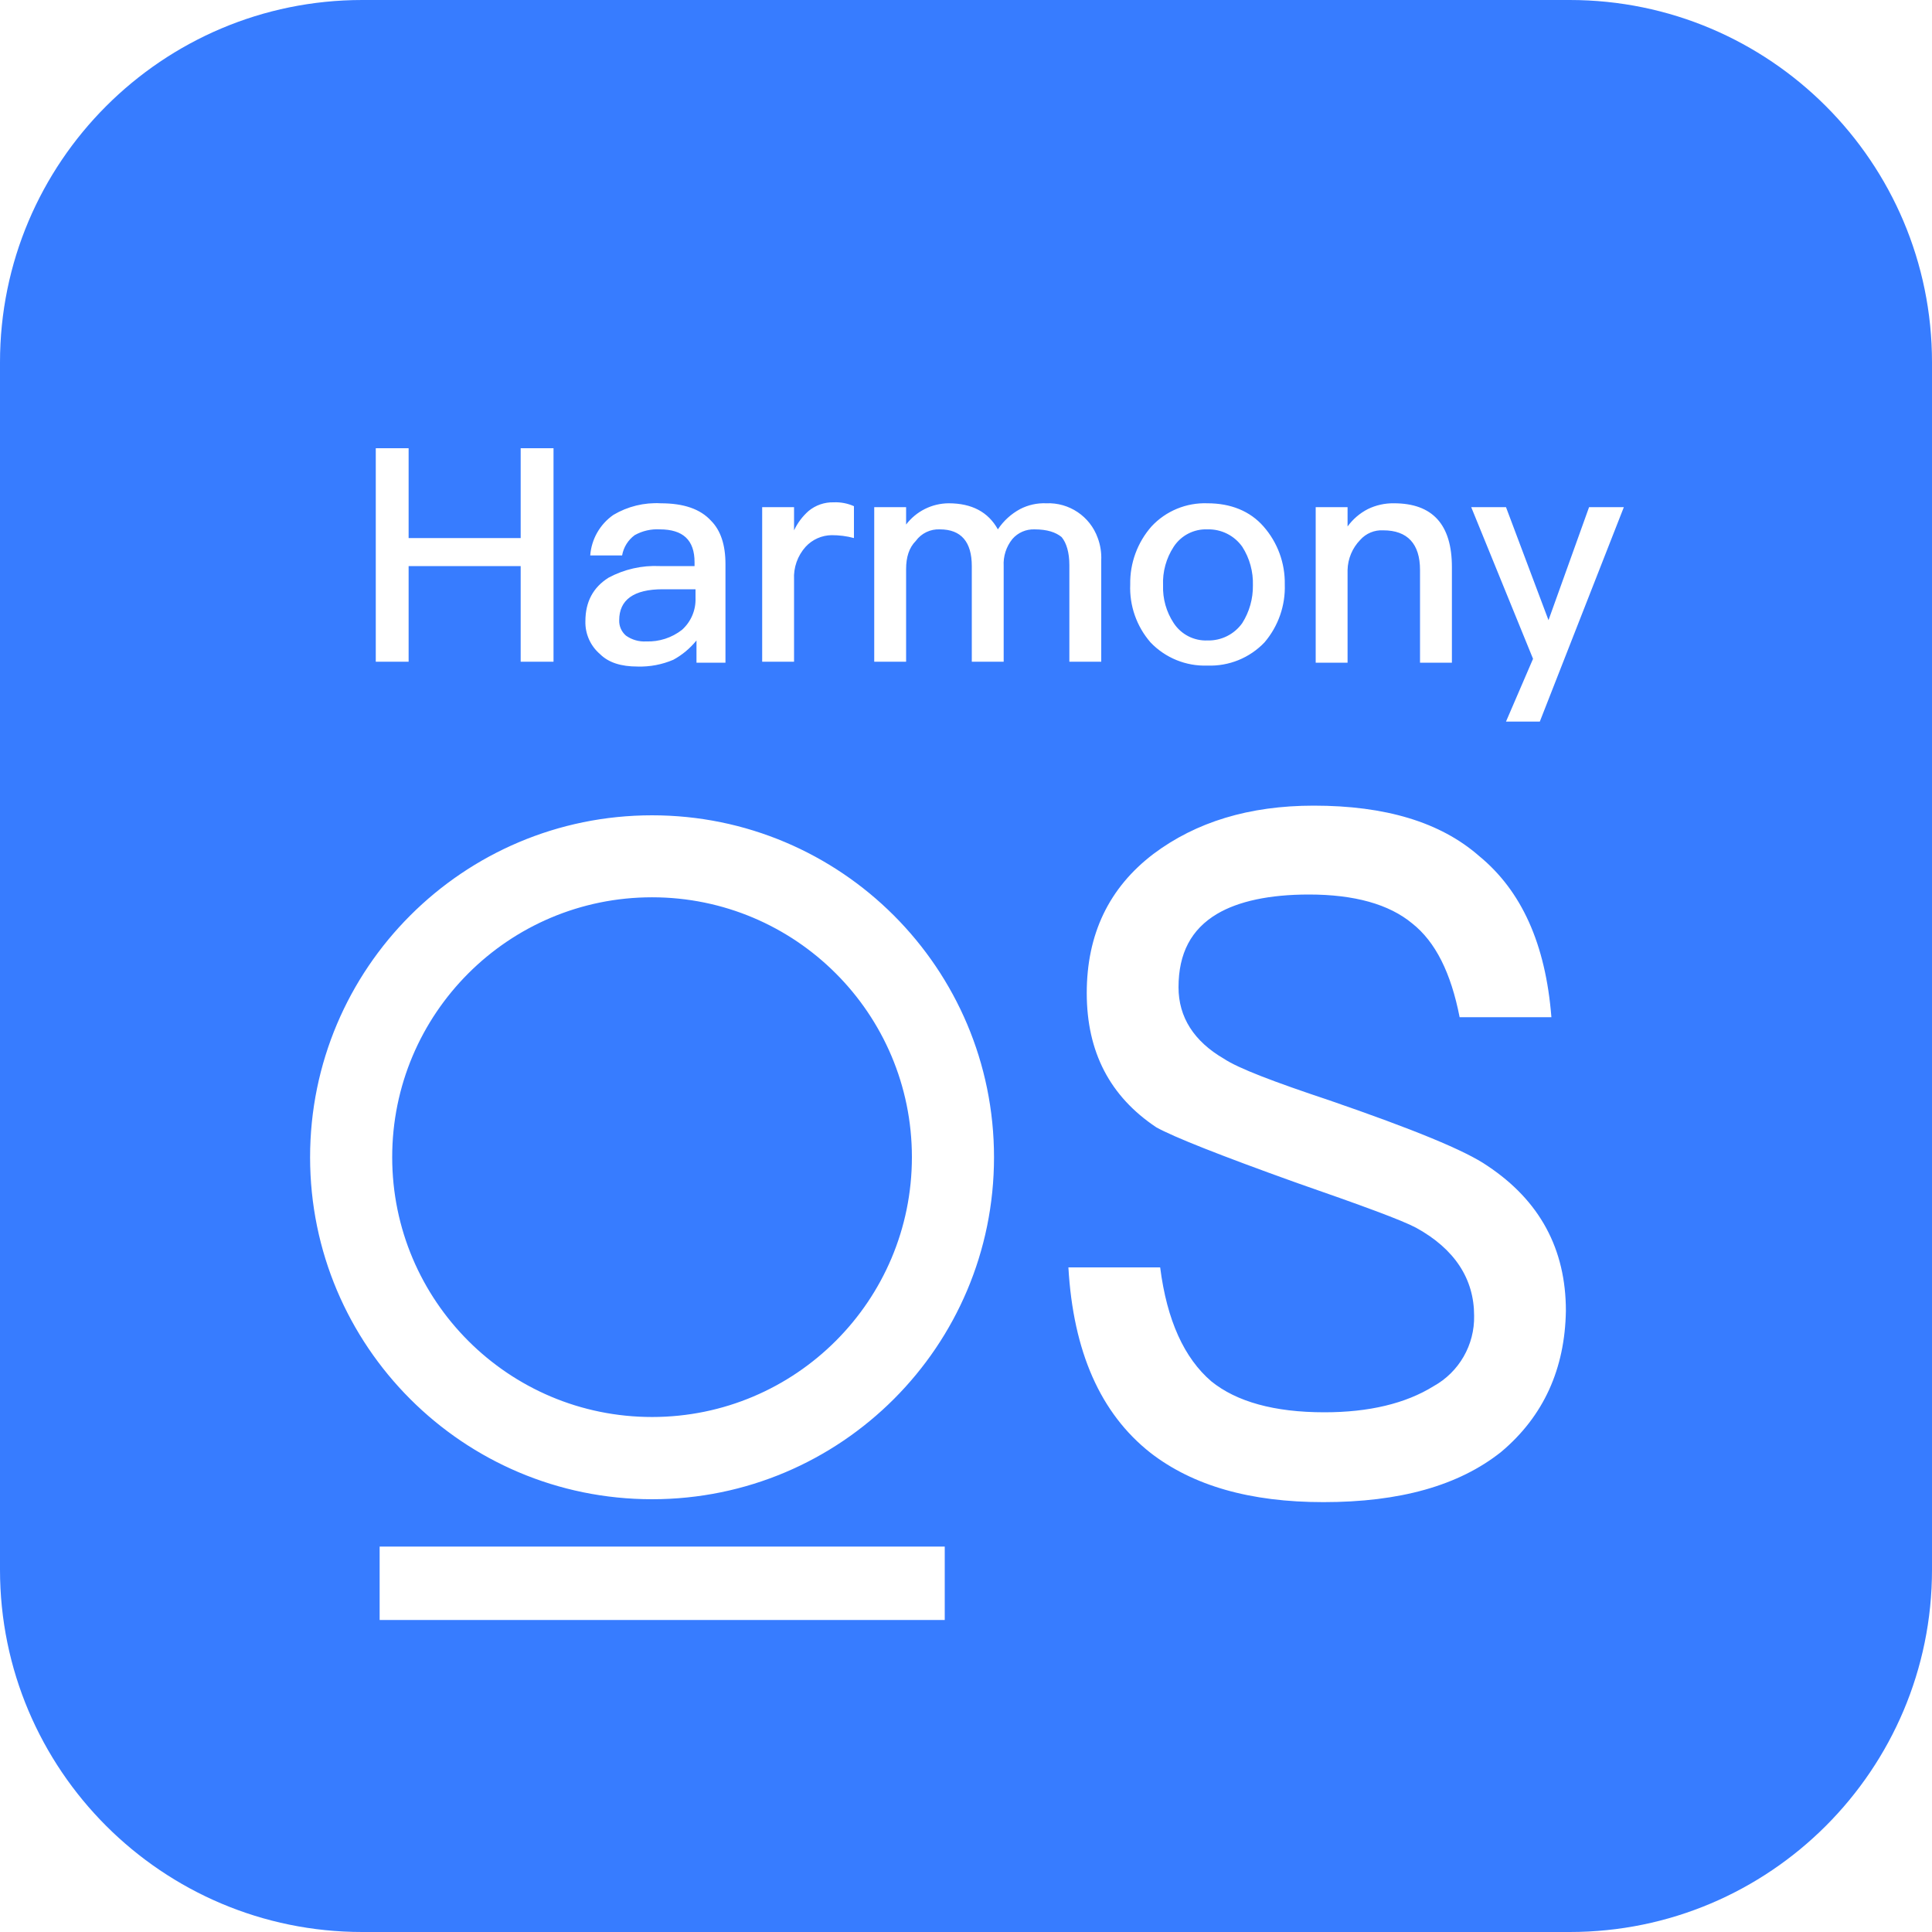
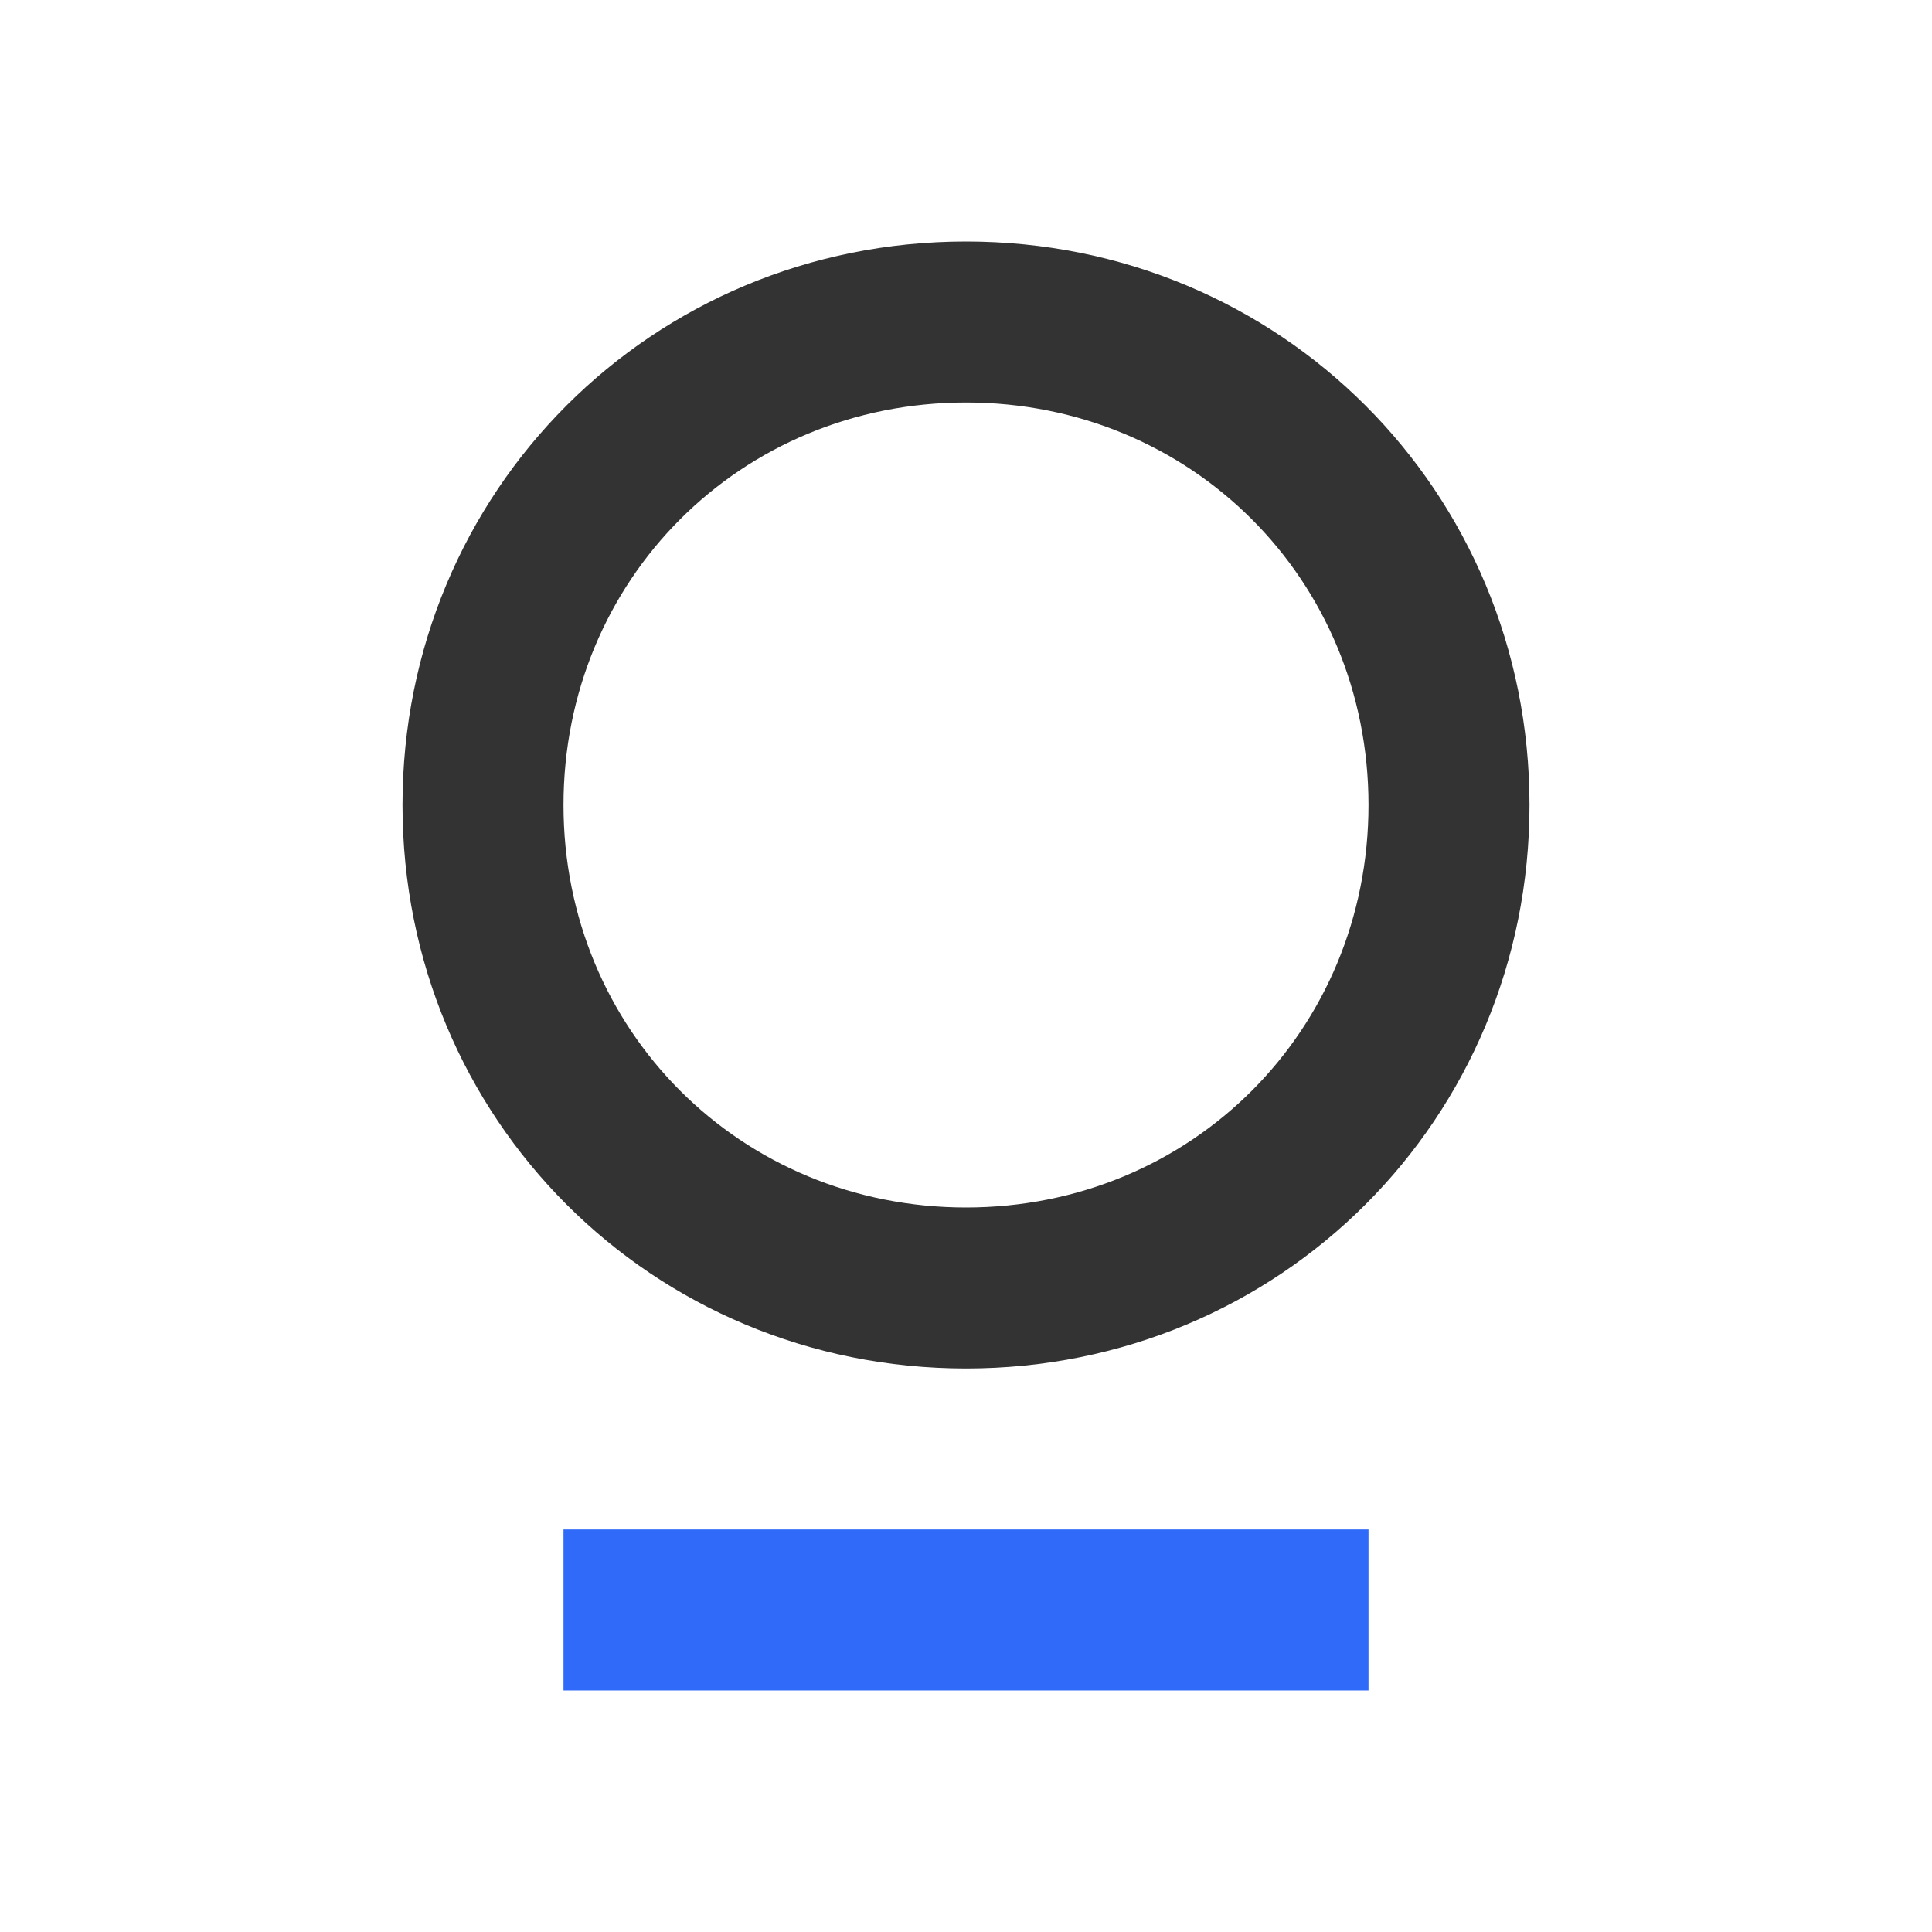
- <svg xmlns="http://www.w3.org/2000/svg" t="1748504904133" class="icon" viewBox="0 0 1024 1024" version="1.1" p-id="5958" width="64" height="64">
-   <path d="M832 0c105.984 0 192 86.016 192 192v640c0 105.984-86.016 192-192 192H192c-105.984 0-192-86.016-192-192V192c0-105.984 86.016-192 192-192zM500.736 819.712h-299.52v38.912h299.52v-38.912z m195.584-392.704c-34.304 0-62.464 8.704-84.992 25.6-23.552 17.92-35.328 42.496-35.328 73.728 0 31.232 12.288 54.784 36.864 71.168 9.216 5.12 33.792 14.848 73.728 29.184 35.328 12.288 56.32 19.968 64 24.064 20.48 11.264 30.72 27.136 30.72 46.592 0.32 15.488-7.968 29.888-21.504 37.376-14.848 9.216-34.304 13.824-57.856 13.824-26.624 0-46.592-5.632-59.904-16.384-14.336-12.288-23.552-32.256-27.136-60.416h-48.64c2.56 44.544 16.896 77.312 43.52 98.304 22.528 17.408 52.736 26.112 91.648 26.112 40.448 0 71.68-8.704 94.208-26.624 22.528-18.944 33.792-44.032 34.304-74.752 0-32.768-13.824-58.368-41.472-76.8-11.776-8.192-39.424-19.456-83.968-34.816-29.184-9.728-48.128-16.896-55.808-22.016-15.872-9.216-24.064-22.016-24.064-37.888 0-17.92 6.656-30.72 20.48-38.912 11.264-6.656 27.648-10.24 48.64-10.24 24.064 0 42.496 5.12 54.784 15.36 12.288 9.728 20.48 26.112 25.088 49.664h48.64c-3.072-38.912-15.872-67.072-38.4-85.504-20.48-17.92-49.664-26.624-87.552-26.624z m-350.72 5.12a181.248 181.248 0 1 0 0 362.496 181.248 181.248 0 0 0 0-362.496z m0 43.456a137.728 137.728 0 1 1-137.728 137.792 137.728 137.728 0 0 1 137.728-137.792zM798.208 268.8h-18.432l32.768 80.384-14.336 33.28h17.92L860.672 268.8h-18.432l-21.504 59.904-22.528-59.904z m-448-2.048a44.352 44.352 0 0 0-25.088 6.144 28.8 28.8 0 0 0-12.288 21.504h16.896a16.96 16.96 0 0 1 6.656-10.752 24.384 24.384 0 0 1 13.312-3.072c12.288 0 18.432 5.632 18.432 17.408v2.048h-18.432a52.128 52.128 0 0 0-27.136 6.144c-8.192 5.12-12.288 12.8-12.288 23.04a22.112 22.112 0 0 0 7.68 17.408c4.608 4.608 11.264 6.656 19.968 6.656 6.496 0.192 12.96-1.024 18.944-3.584 4.736-2.56 8.896-6.08 12.288-10.24v11.776h15.36V299.008c0-10.24-2.56-17.92-7.68-23.04-5.632-6.144-14.336-9.216-26.624-9.216z m289.792 0c-11.2-0.416-22.08 4.064-29.696 12.288a45.312 45.312 0 0 0-11.264 30.72c-0.48 11.232 3.392 22.24 10.752 30.72 7.84 8.224 18.848 12.704 30.208 12.288 11.36 0.416 22.368-4.064 30.208-12.288 7.296-8.544 11.136-19.52 10.752-30.72a45.248 45.248 0 0 0-11.264-30.72c-7.168-8.192-17.408-12.288-29.696-12.288z m98.816 0a30.464 30.464 0 0 0-13.824 3.072 30.464 30.464 0 0 0-10.752 9.216V268.8h-16.896v82.432h16.896V302.08a23.68 23.68 0 0 1 6.656-15.872 15.2 15.2 0 0 1 12.288-5.12c12.8 0 19.456 7.168 19.456 20.992v49.152h16.896V300.544c0-22.528-10.24-33.792-30.72-33.792z m-522.24-29.184h-17.408v113.152h17.408V300.032h59.392v50.688h17.408V237.568h-17.408v47.616H216.576V237.568z m225.28 28.672a20.032 20.032 0 0 0-13.312 4.608 31.68 31.68 0 0 0-7.68 10.24V268.8h-16.896v81.92h16.896V307.2a24.064 24.064 0 0 1 6.144-17.408 19.104 19.104 0 0 1 13.824-6.144c3.968 0 7.936 0.48 11.776 1.536v-16.896a23.744 23.744 0 0 0-10.752-2.048z m112.64 0.512a27.648 27.648 0 0 0-13.824 3.072c-4.736 2.56-8.8 6.24-11.776 10.752-5.12-9.216-13.824-13.824-26.112-13.824a28.576 28.576 0 0 0-22.528 11.264V268.8h-16.896v81.92h16.896V301.568c0-6.144 1.536-11.264 5.12-14.848a14.912 14.912 0 0 1 12.8-6.144c11.264 0 16.896 6.656 16.896 19.456v50.688h16.896V300.032a20.992 20.992 0 0 1 4.608-14.336 14.848 14.848 0 0 1 11.776-5.12c6.656 0 11.264 1.536 14.336 4.096 2.56 3.072 4.096 8.192 4.096 14.848v51.2h16.896V296.96a30.016 30.016 0 0 0-1.856-11.84 27.744 27.744 0 0 0-27.328-18.368zM368.64 312.32v4.608a21.6 21.6 0 0 1-7.168 16.896 29.056 29.056 0 0 1-18.944 6.144 16.8 16.8 0 0 1-10.752-3.072 10.24 10.24 0 0 1-3.584-8.192c0-10.752 7.68-16.384 23.04-16.384h17.408zM640 280.576a21.856 21.856 0 0 1 18.432 9.216c3.904 6.08 5.856 13.248 5.632 20.48a36.48 36.48 0 0 1-5.632 19.968 21.888 21.888 0 0 1-18.432 9.216 20.384 20.384 0 0 1-17.92-9.216 34.144 34.144 0 0 1-5.632-19.968c-0.32-7.232 1.664-14.4 5.632-20.48a20.384 20.384 0 0 1 17.92-9.216z" fill="#377CFF" p-id="5959" />
+ <svg xmlns="http://www.w3.org/2000/svg" t="1748522007908" class="icon" viewBox="0 0 1024 1024" version="1.1" p-id="1562" width="64" height="64">
+   <path d="M298.667 810.667h426.667v85.333H298.667z" fill="#306AF9" p-id="1563" />
+   <path d="M512 128c-166.4 0-298.667 132.267-298.667 298.667s132.267 298.667 298.667 298.667 298.667-132.267 298.667-298.667-132.267-298.667-298.667-298.667z m0 512c-119.467 0-213.333-93.867-213.333-213.333s93.867-213.333 213.333-213.333 213.333 93.867 213.333 213.333-93.867 213.333-213.333 213.333z" fill="#333333" p-id="1564" />
</svg>
